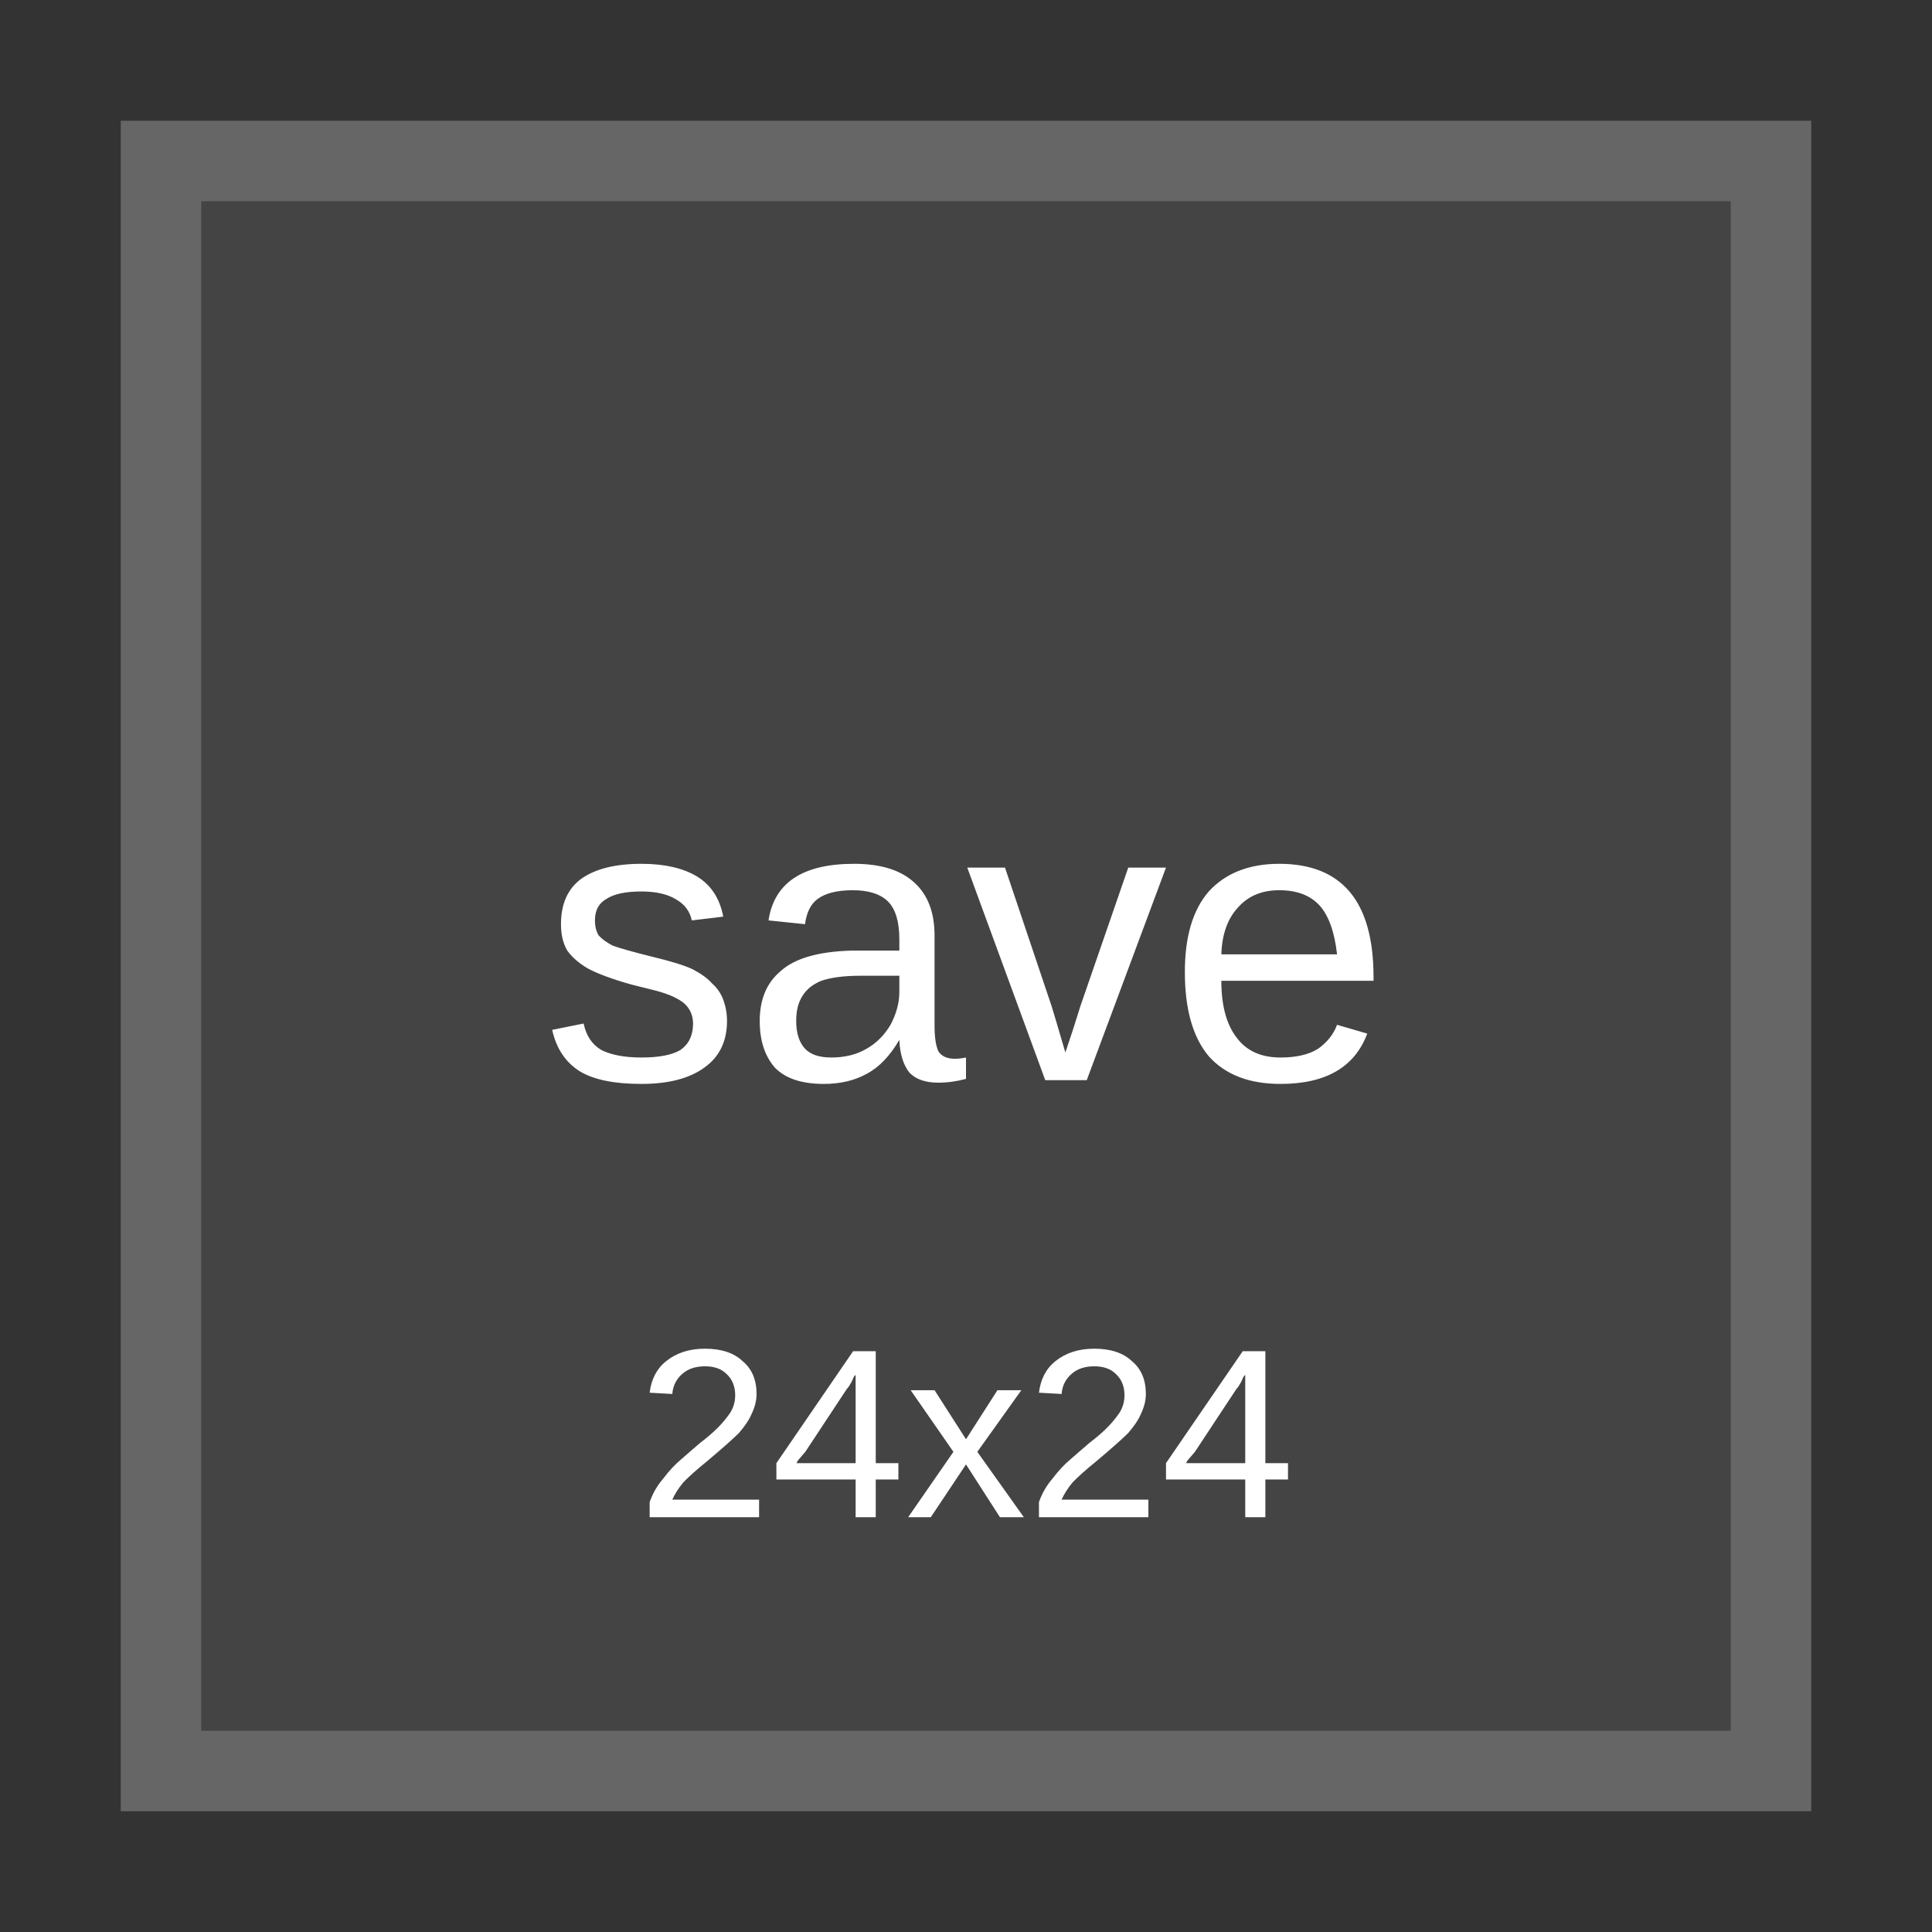
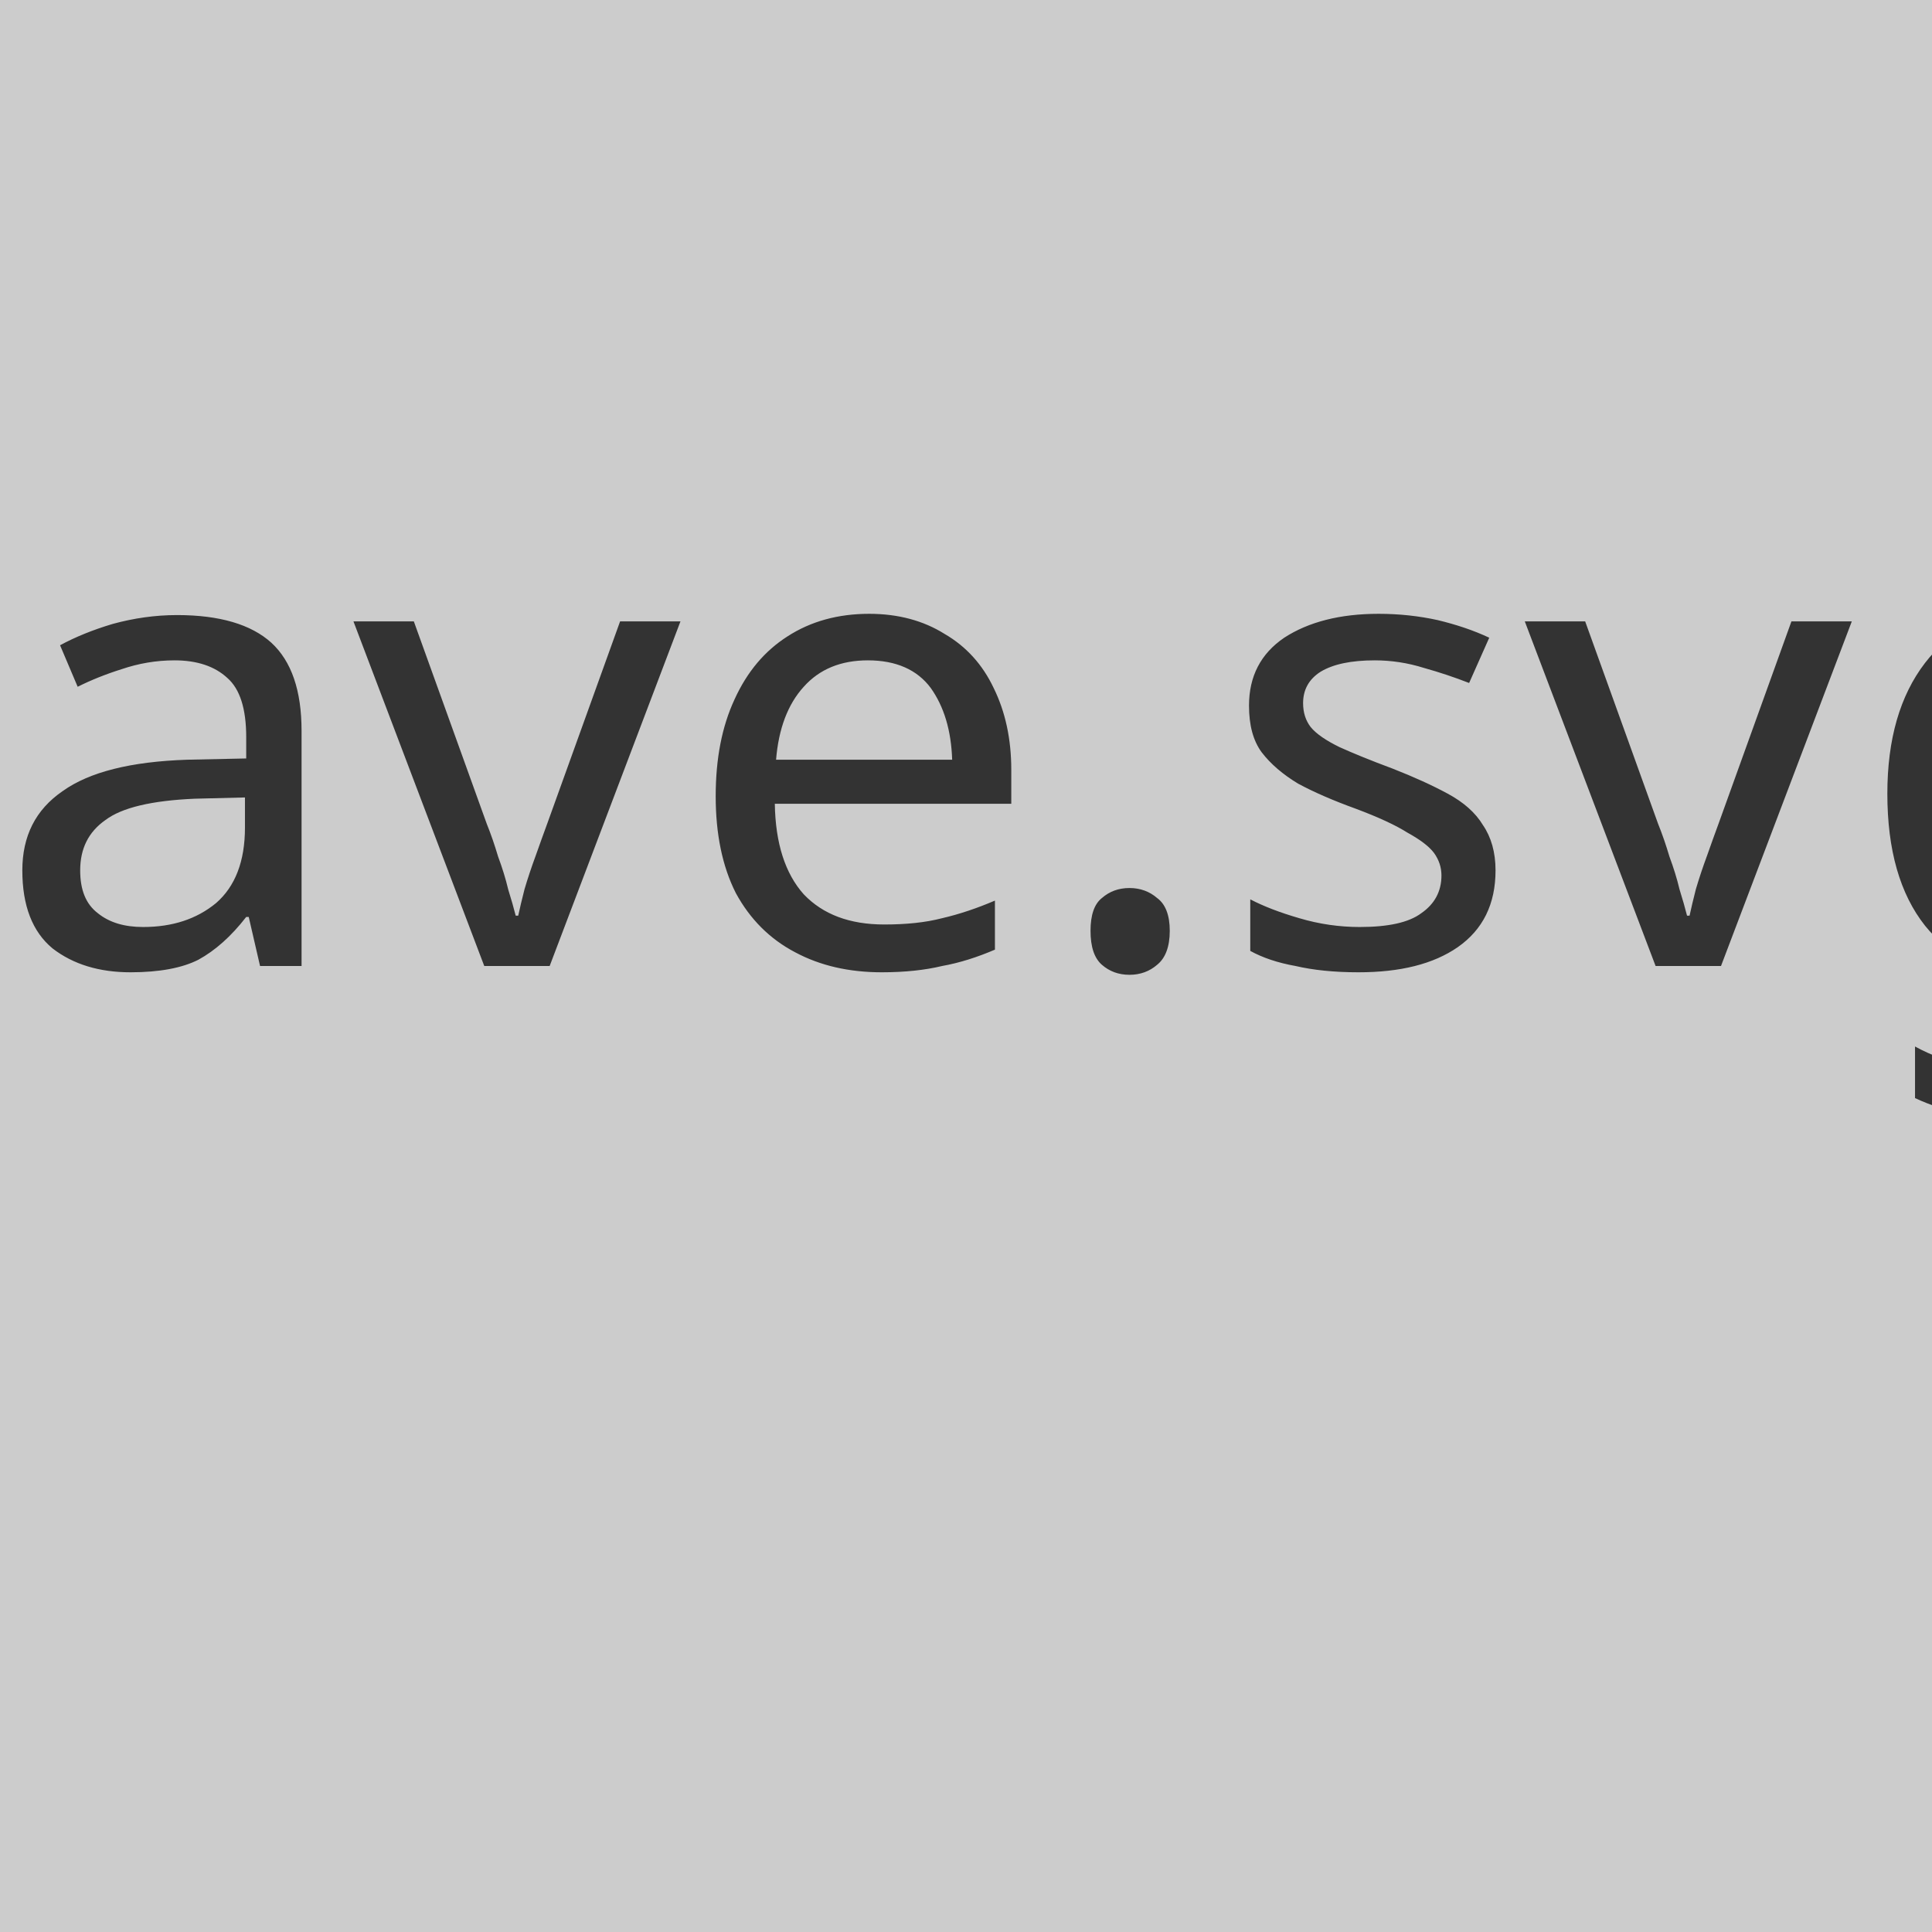
<svg xmlns="http://www.w3.org/2000/svg" width="24" height="24" viewBox="0 0 24 24">
-   <rect width="24" height="24" fill="#333333" />
-   <rect x="2" y="2" width="20" height="20" fill="#444444" stroke="#666666" stroke-width="1" />
-   <text x="12" y="12" font-family="Arial" font-size="5" text-anchor="middle" dominant-baseline="middle" fill="white">save</text>
-   <text x="12" y="18" font-family="Arial" font-size="3" text-anchor="middle" dominant-baseline="middle" fill="white">24x24</text>
+   <rect width="24" height="24" fill="#ccc" />
+   <text x="12" y="12" font-family="sans-serif" font-size="8" text-anchor="middle" alignment-baseline="middle" fill="#333">
+           save.svg
+         </text>
</svg>
